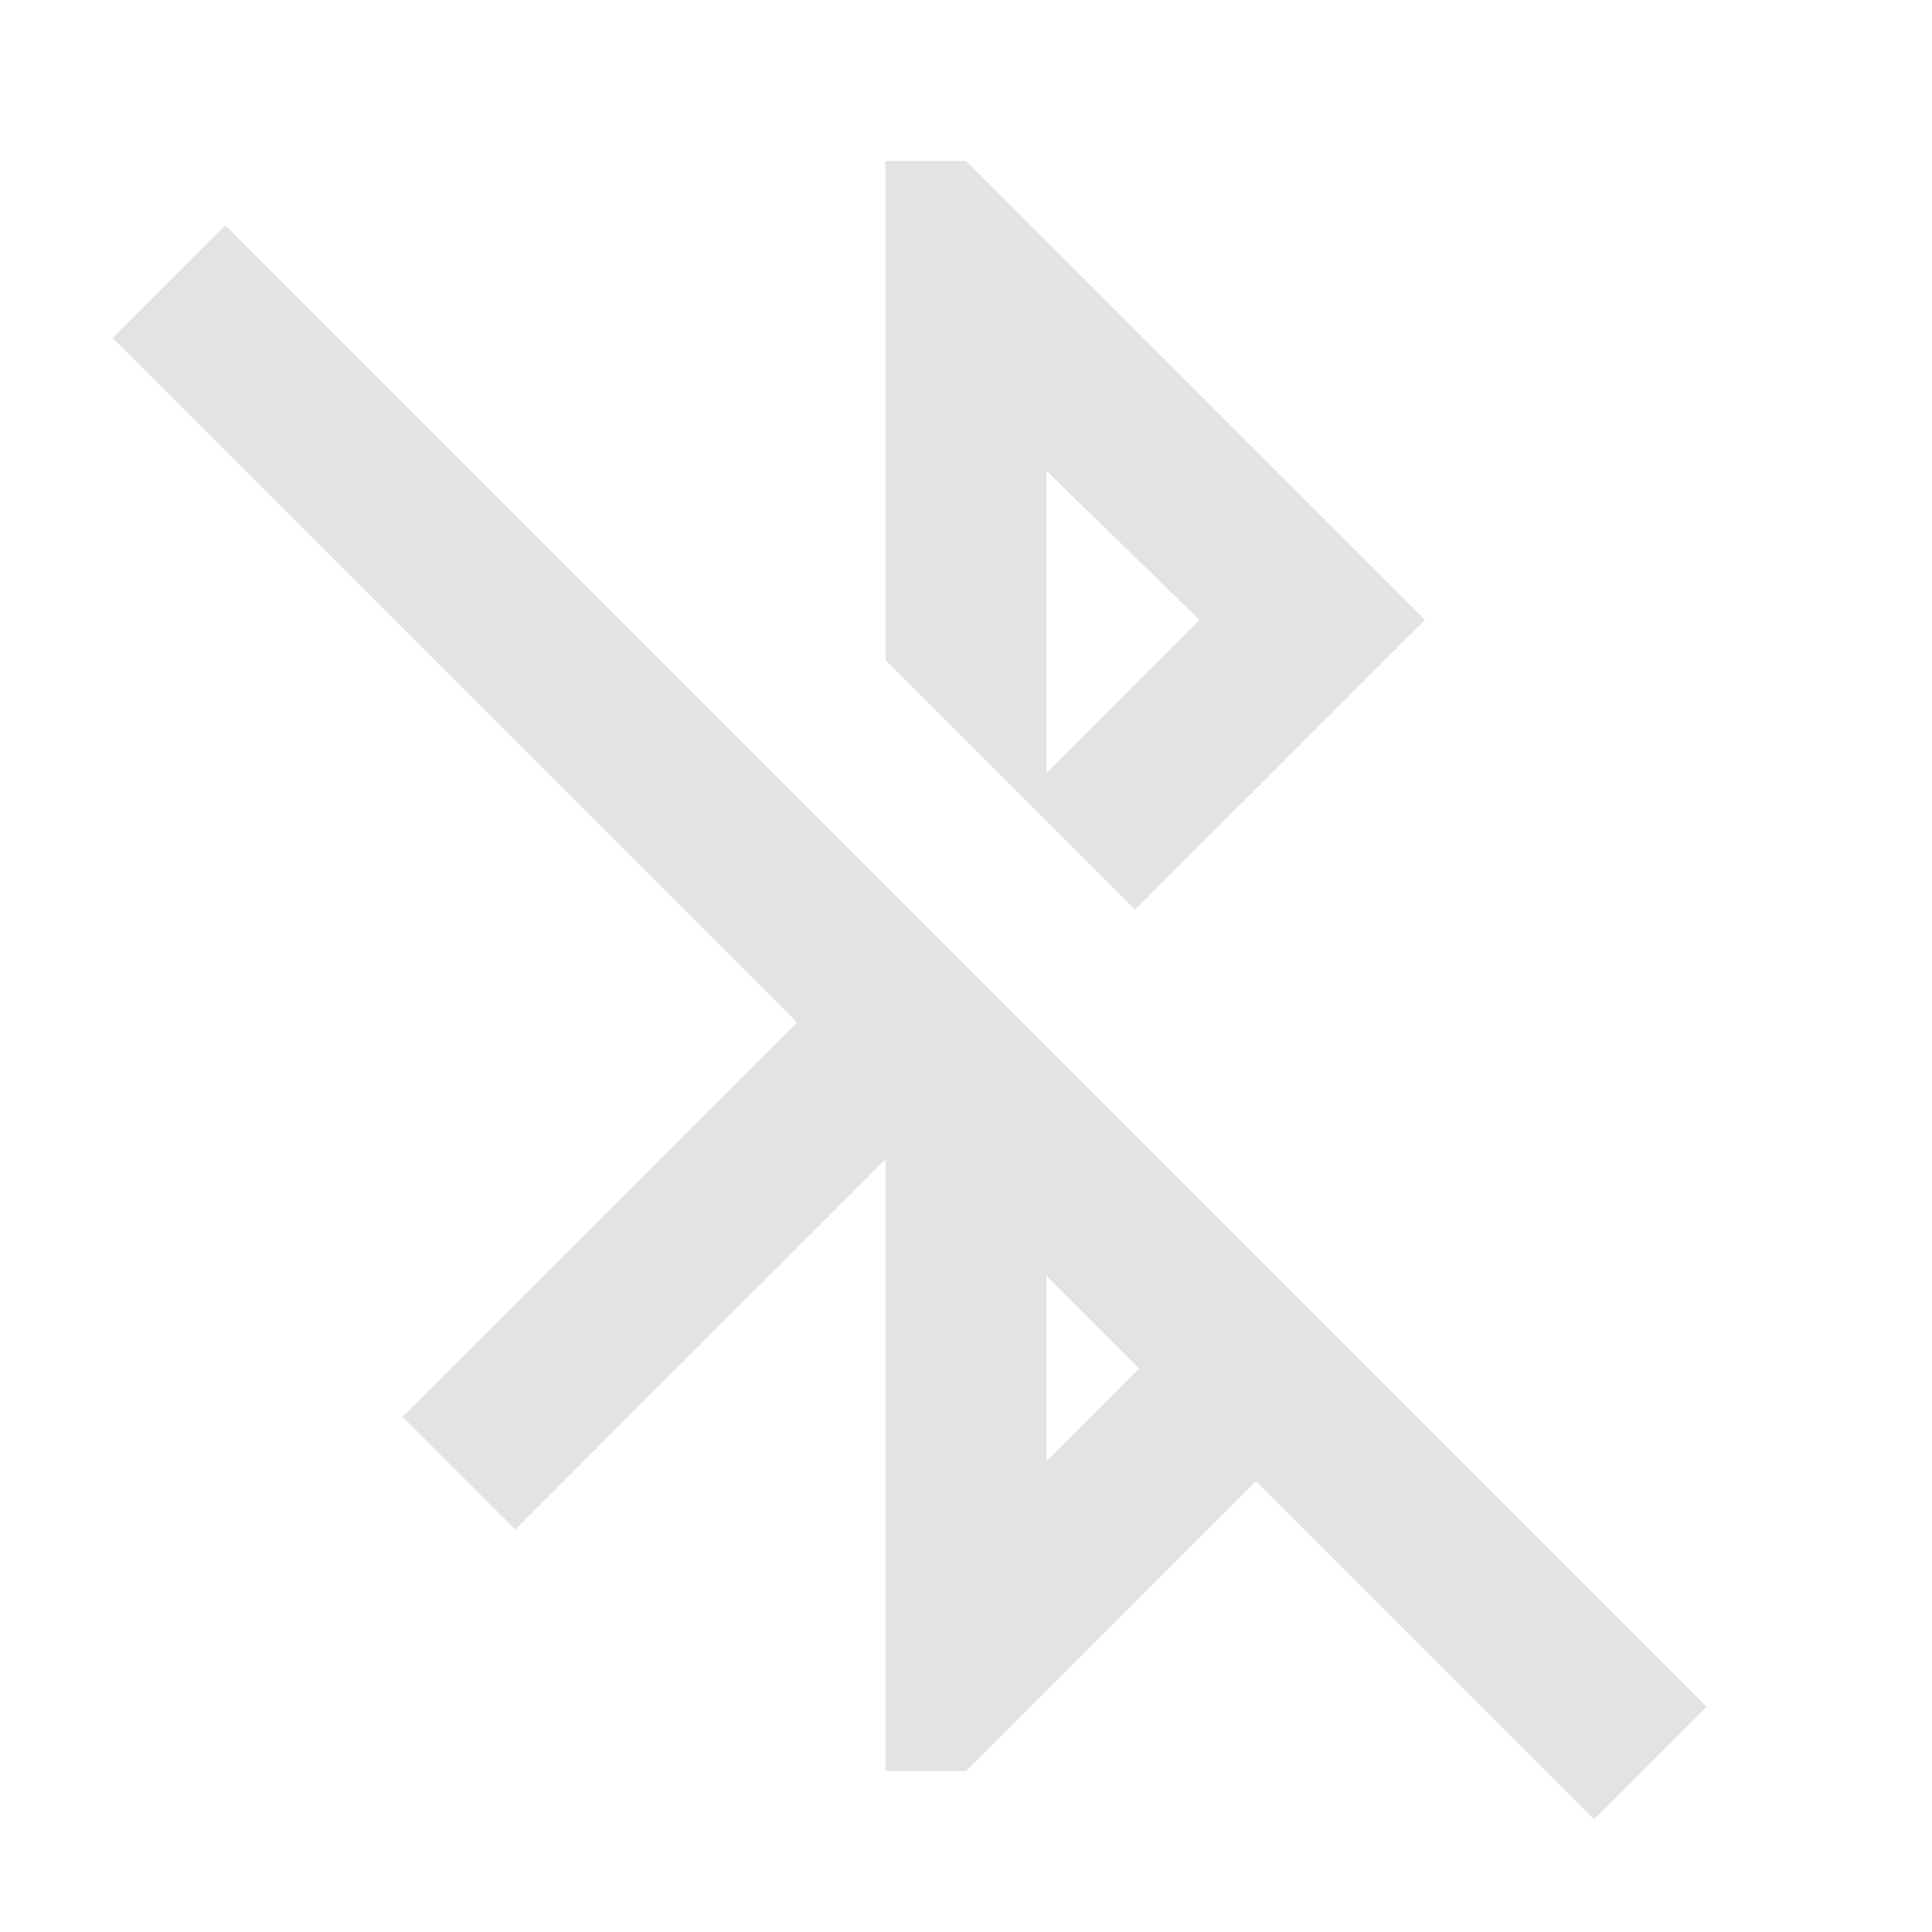
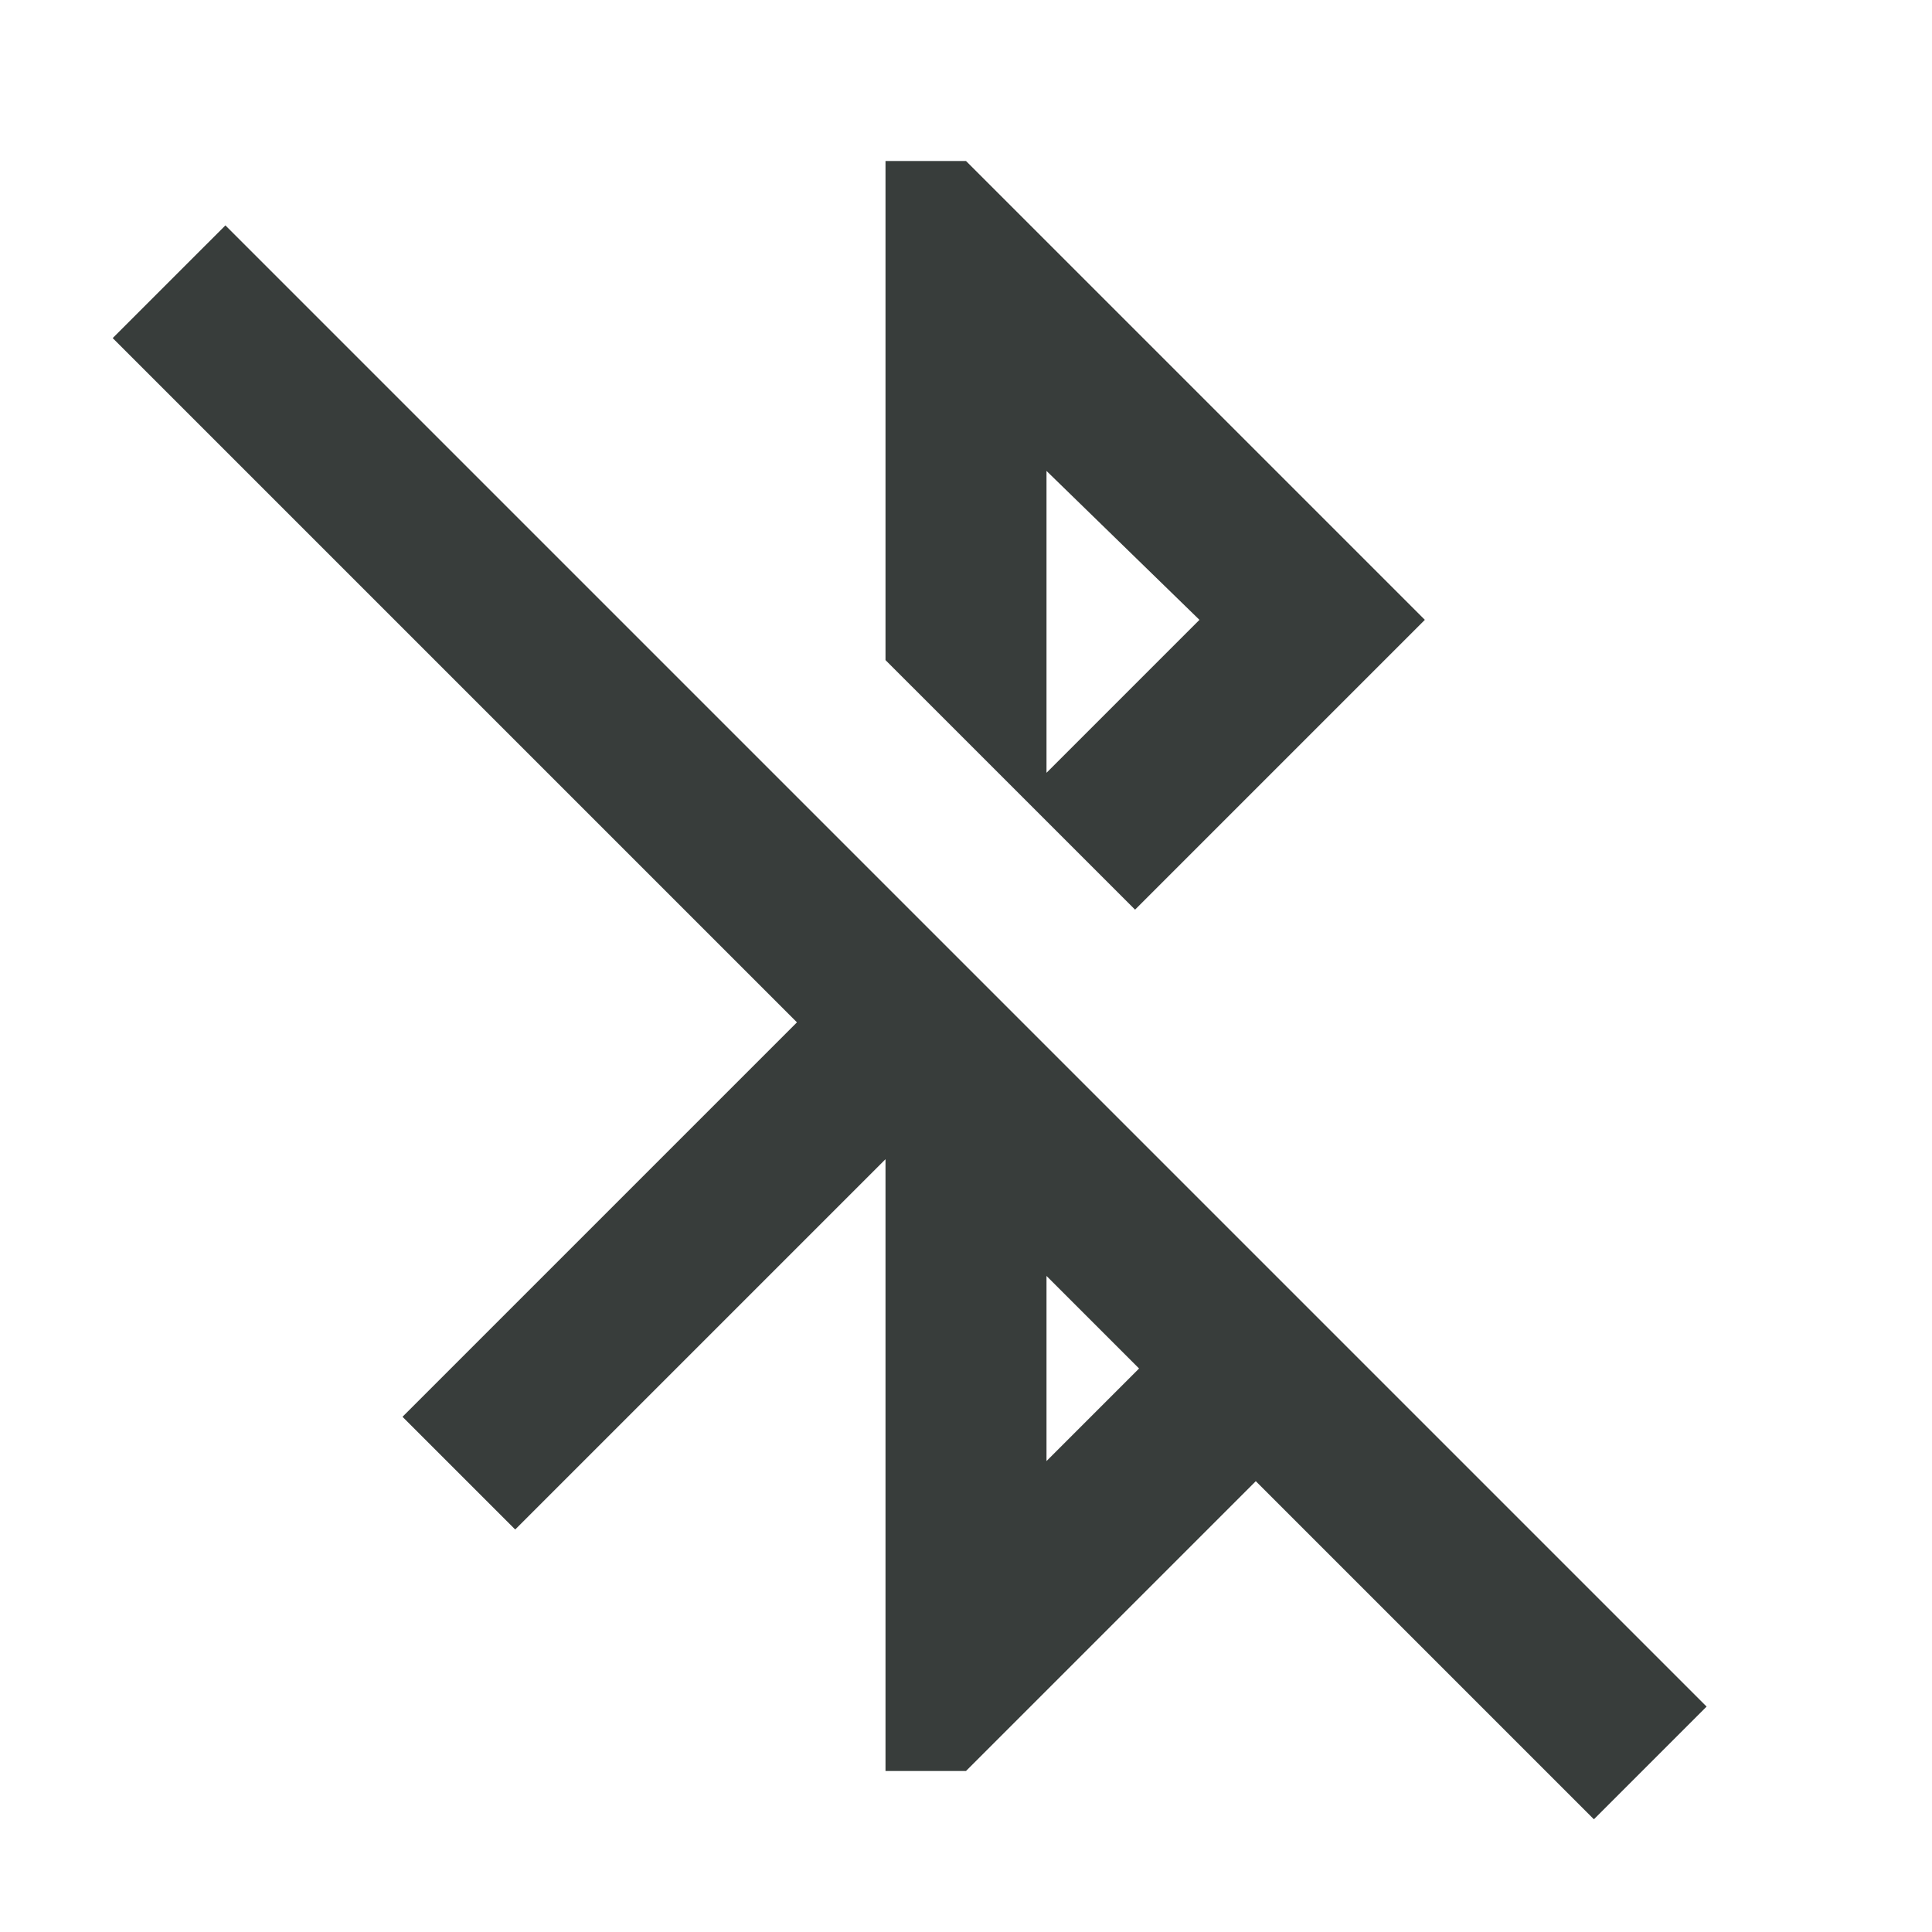
- <svg xmlns="http://www.w3.org/2000/svg" height="24px" viewBox="0 -960 960 960" width="24px" fill="#e3e3e3">
+ <svg xmlns="http://www.w3.org/2000/svg" height="24px" viewBox="0 -960 960 960" width="24px" fill="#383d3b">
  <path d="M792-56 624-224 480-80h-40v-304L256-200l-56-56 196-196L56-792l56-56 736 736-56 56ZM520-234l46-46-46-46v92Zm44-274-56-56 88-88-76-74v174l-80-80v-248h40l228 228-144 144Z" />
</svg>
